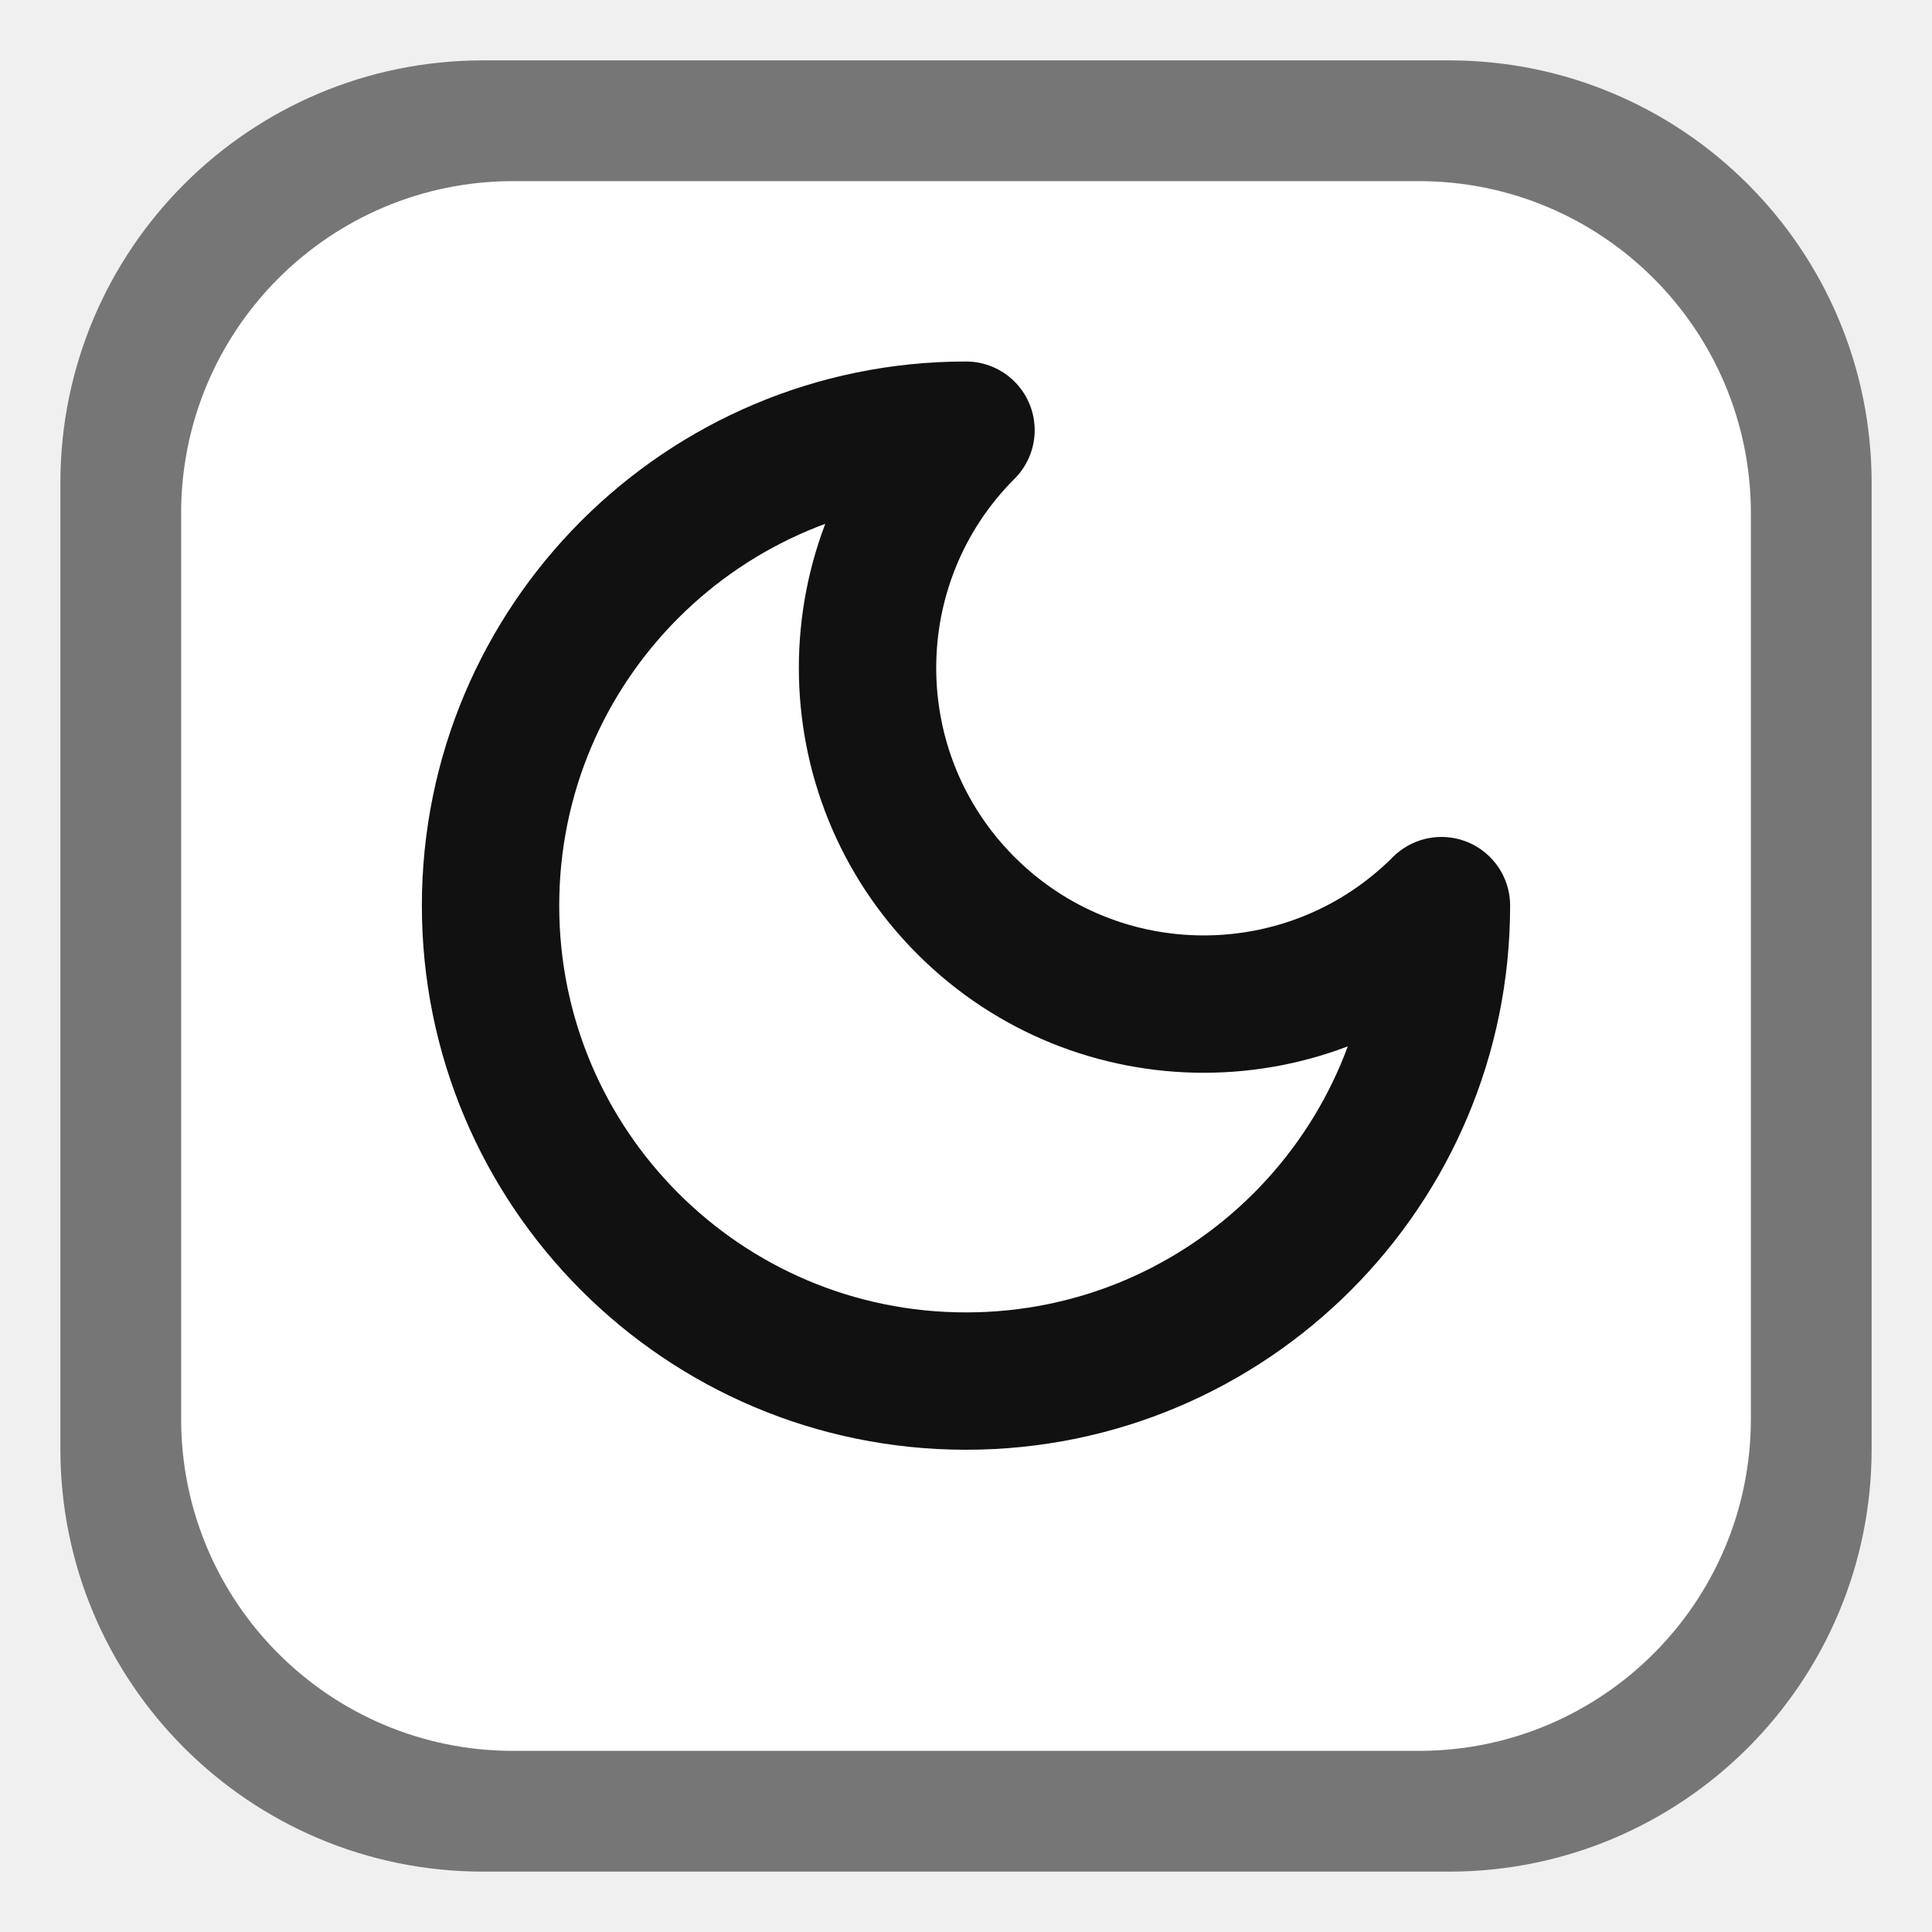
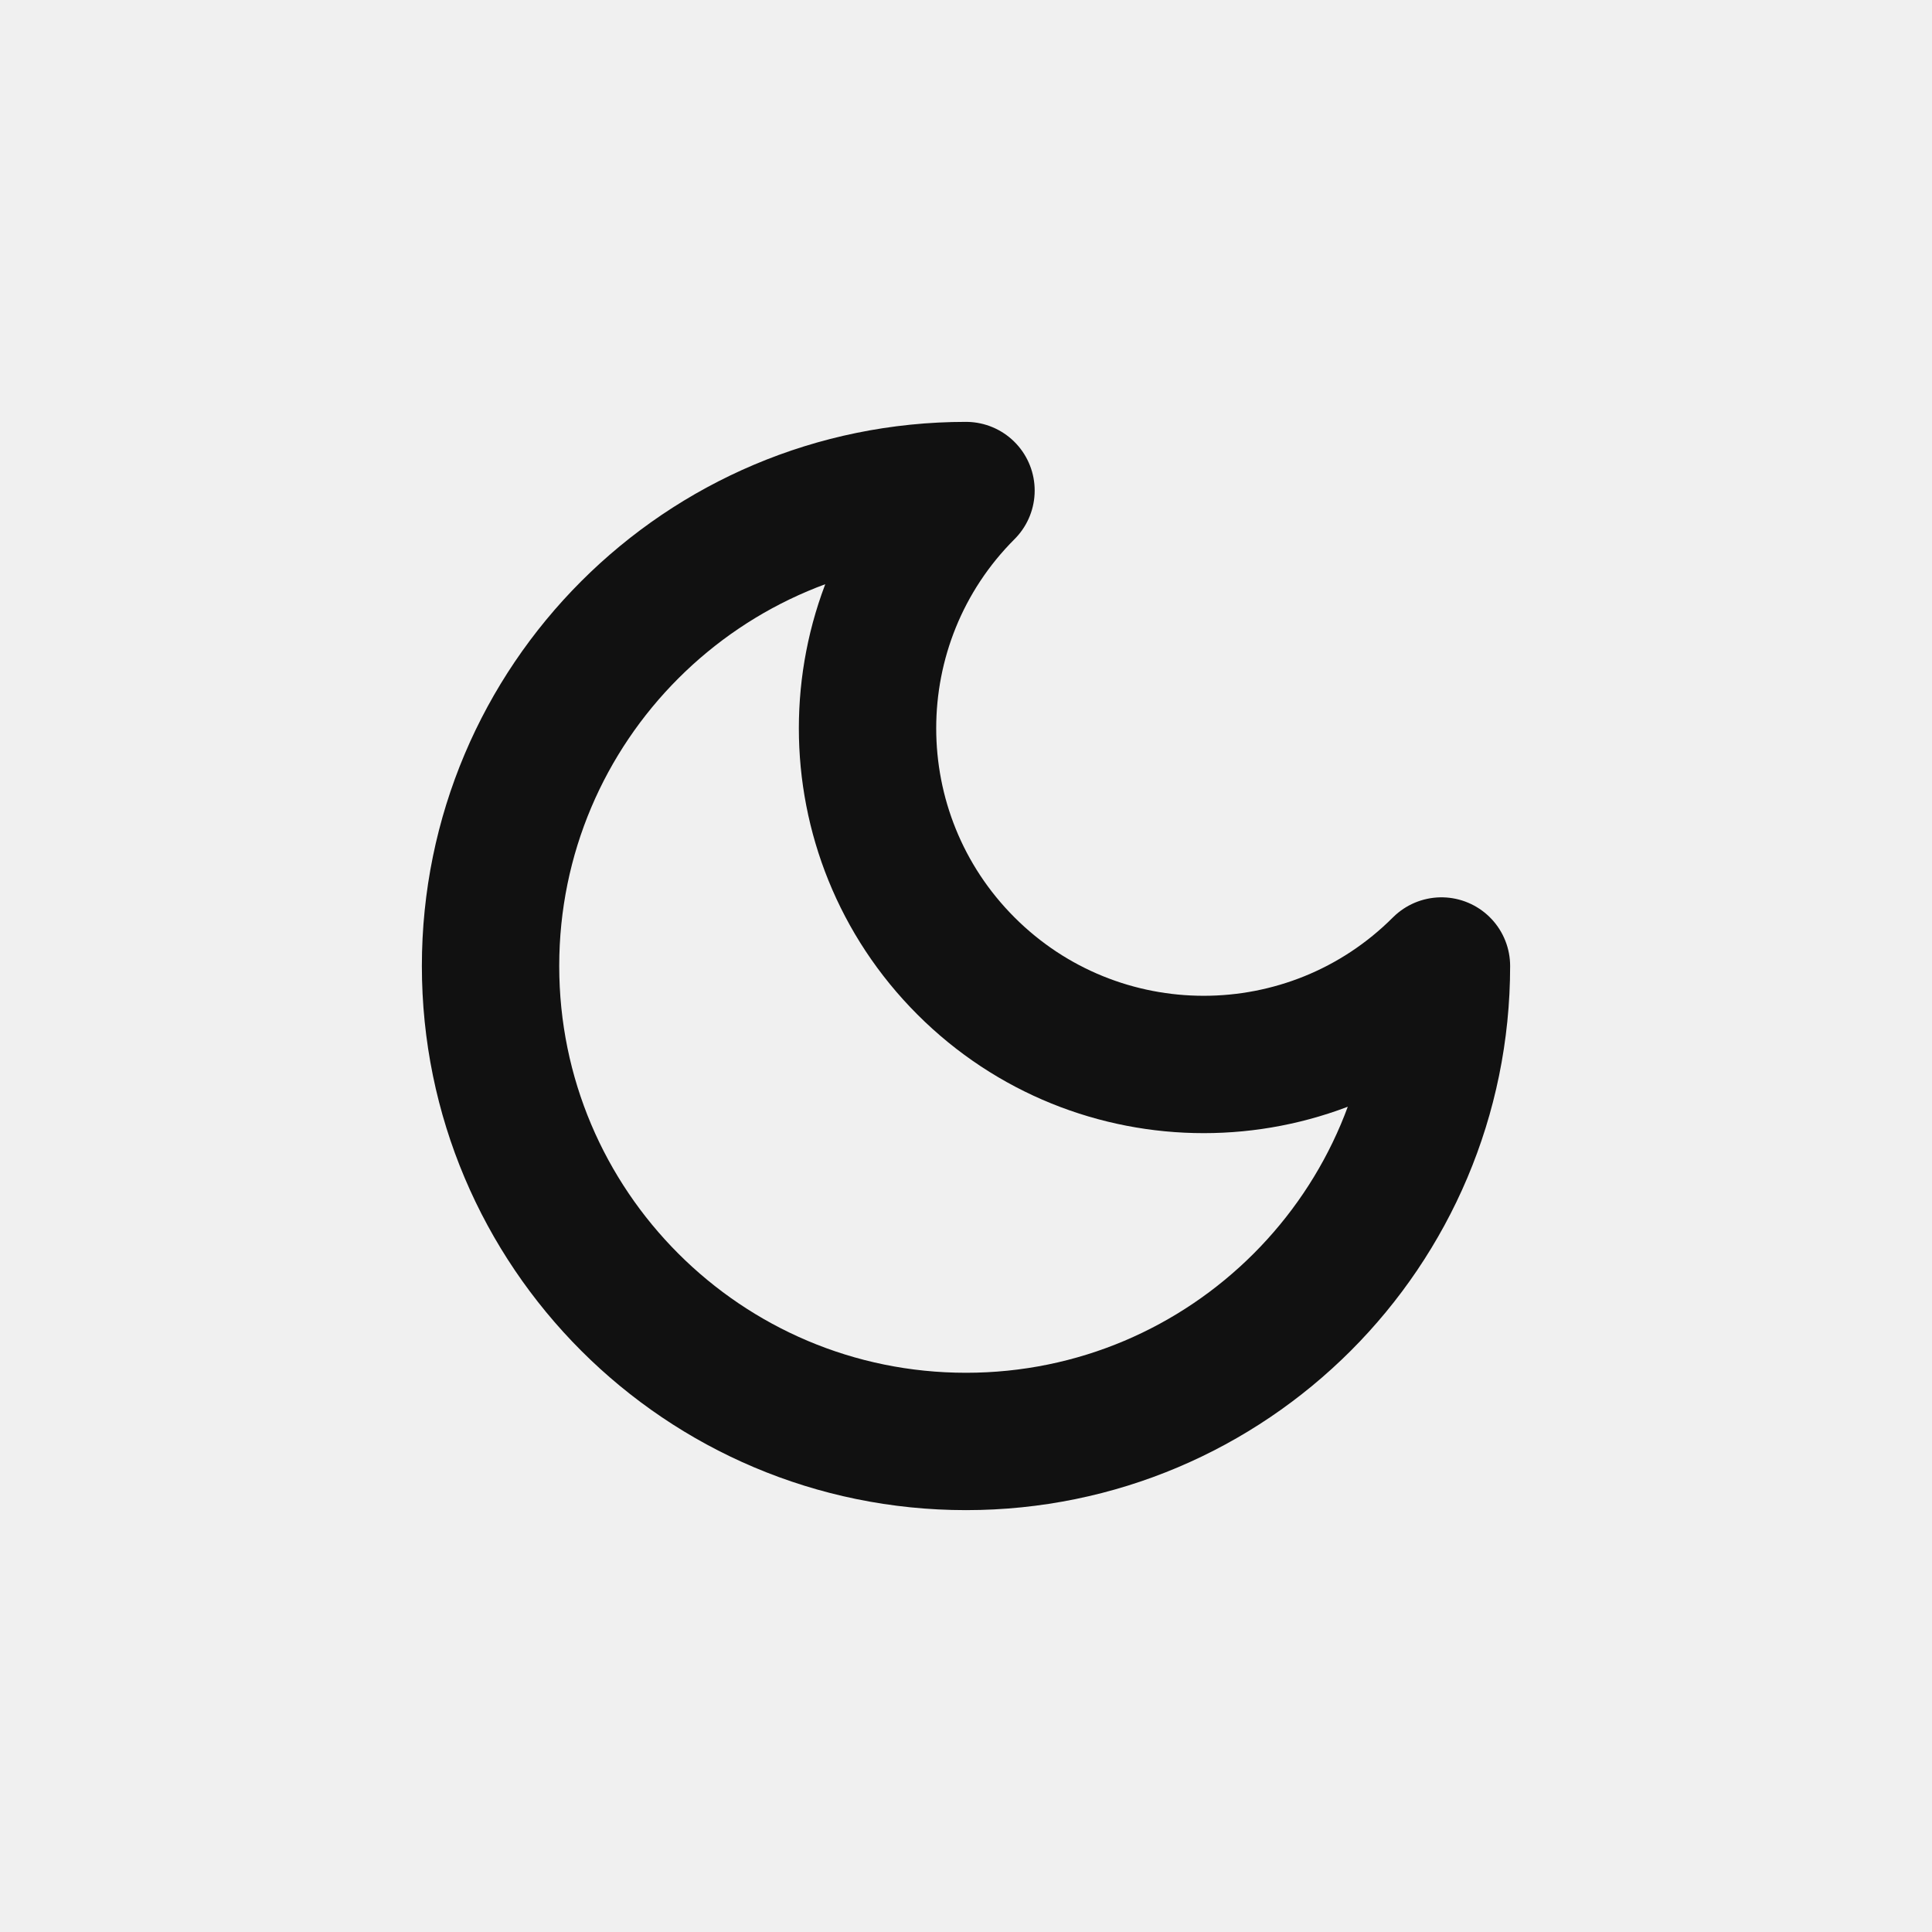
<svg xmlns="http://www.w3.org/2000/svg" viewBox="0 0 64 64">
-   <rect x="2" y="2" width="60" height="60" rx="14" fill="#767676" />
-   <rect x="6" y="6" width="52" height="52" rx="11" fill="#ffffff" />
-   <g transform="translate(11,9) scale(1.75)" fill="none" stroke="#111111" stroke-width="2.6" stroke-linecap="round" stroke-linejoin="round">
+   <g transform="translate(11,11) scale(1.75)" fill="none" stroke="#111111" stroke-width="2.6" stroke-linecap="round" stroke-linejoin="round">
    <path d="M12 3a6 6 0 0 0 9 9 9 9 0 1 1-9-9Z" />
  </g>
</svg>
